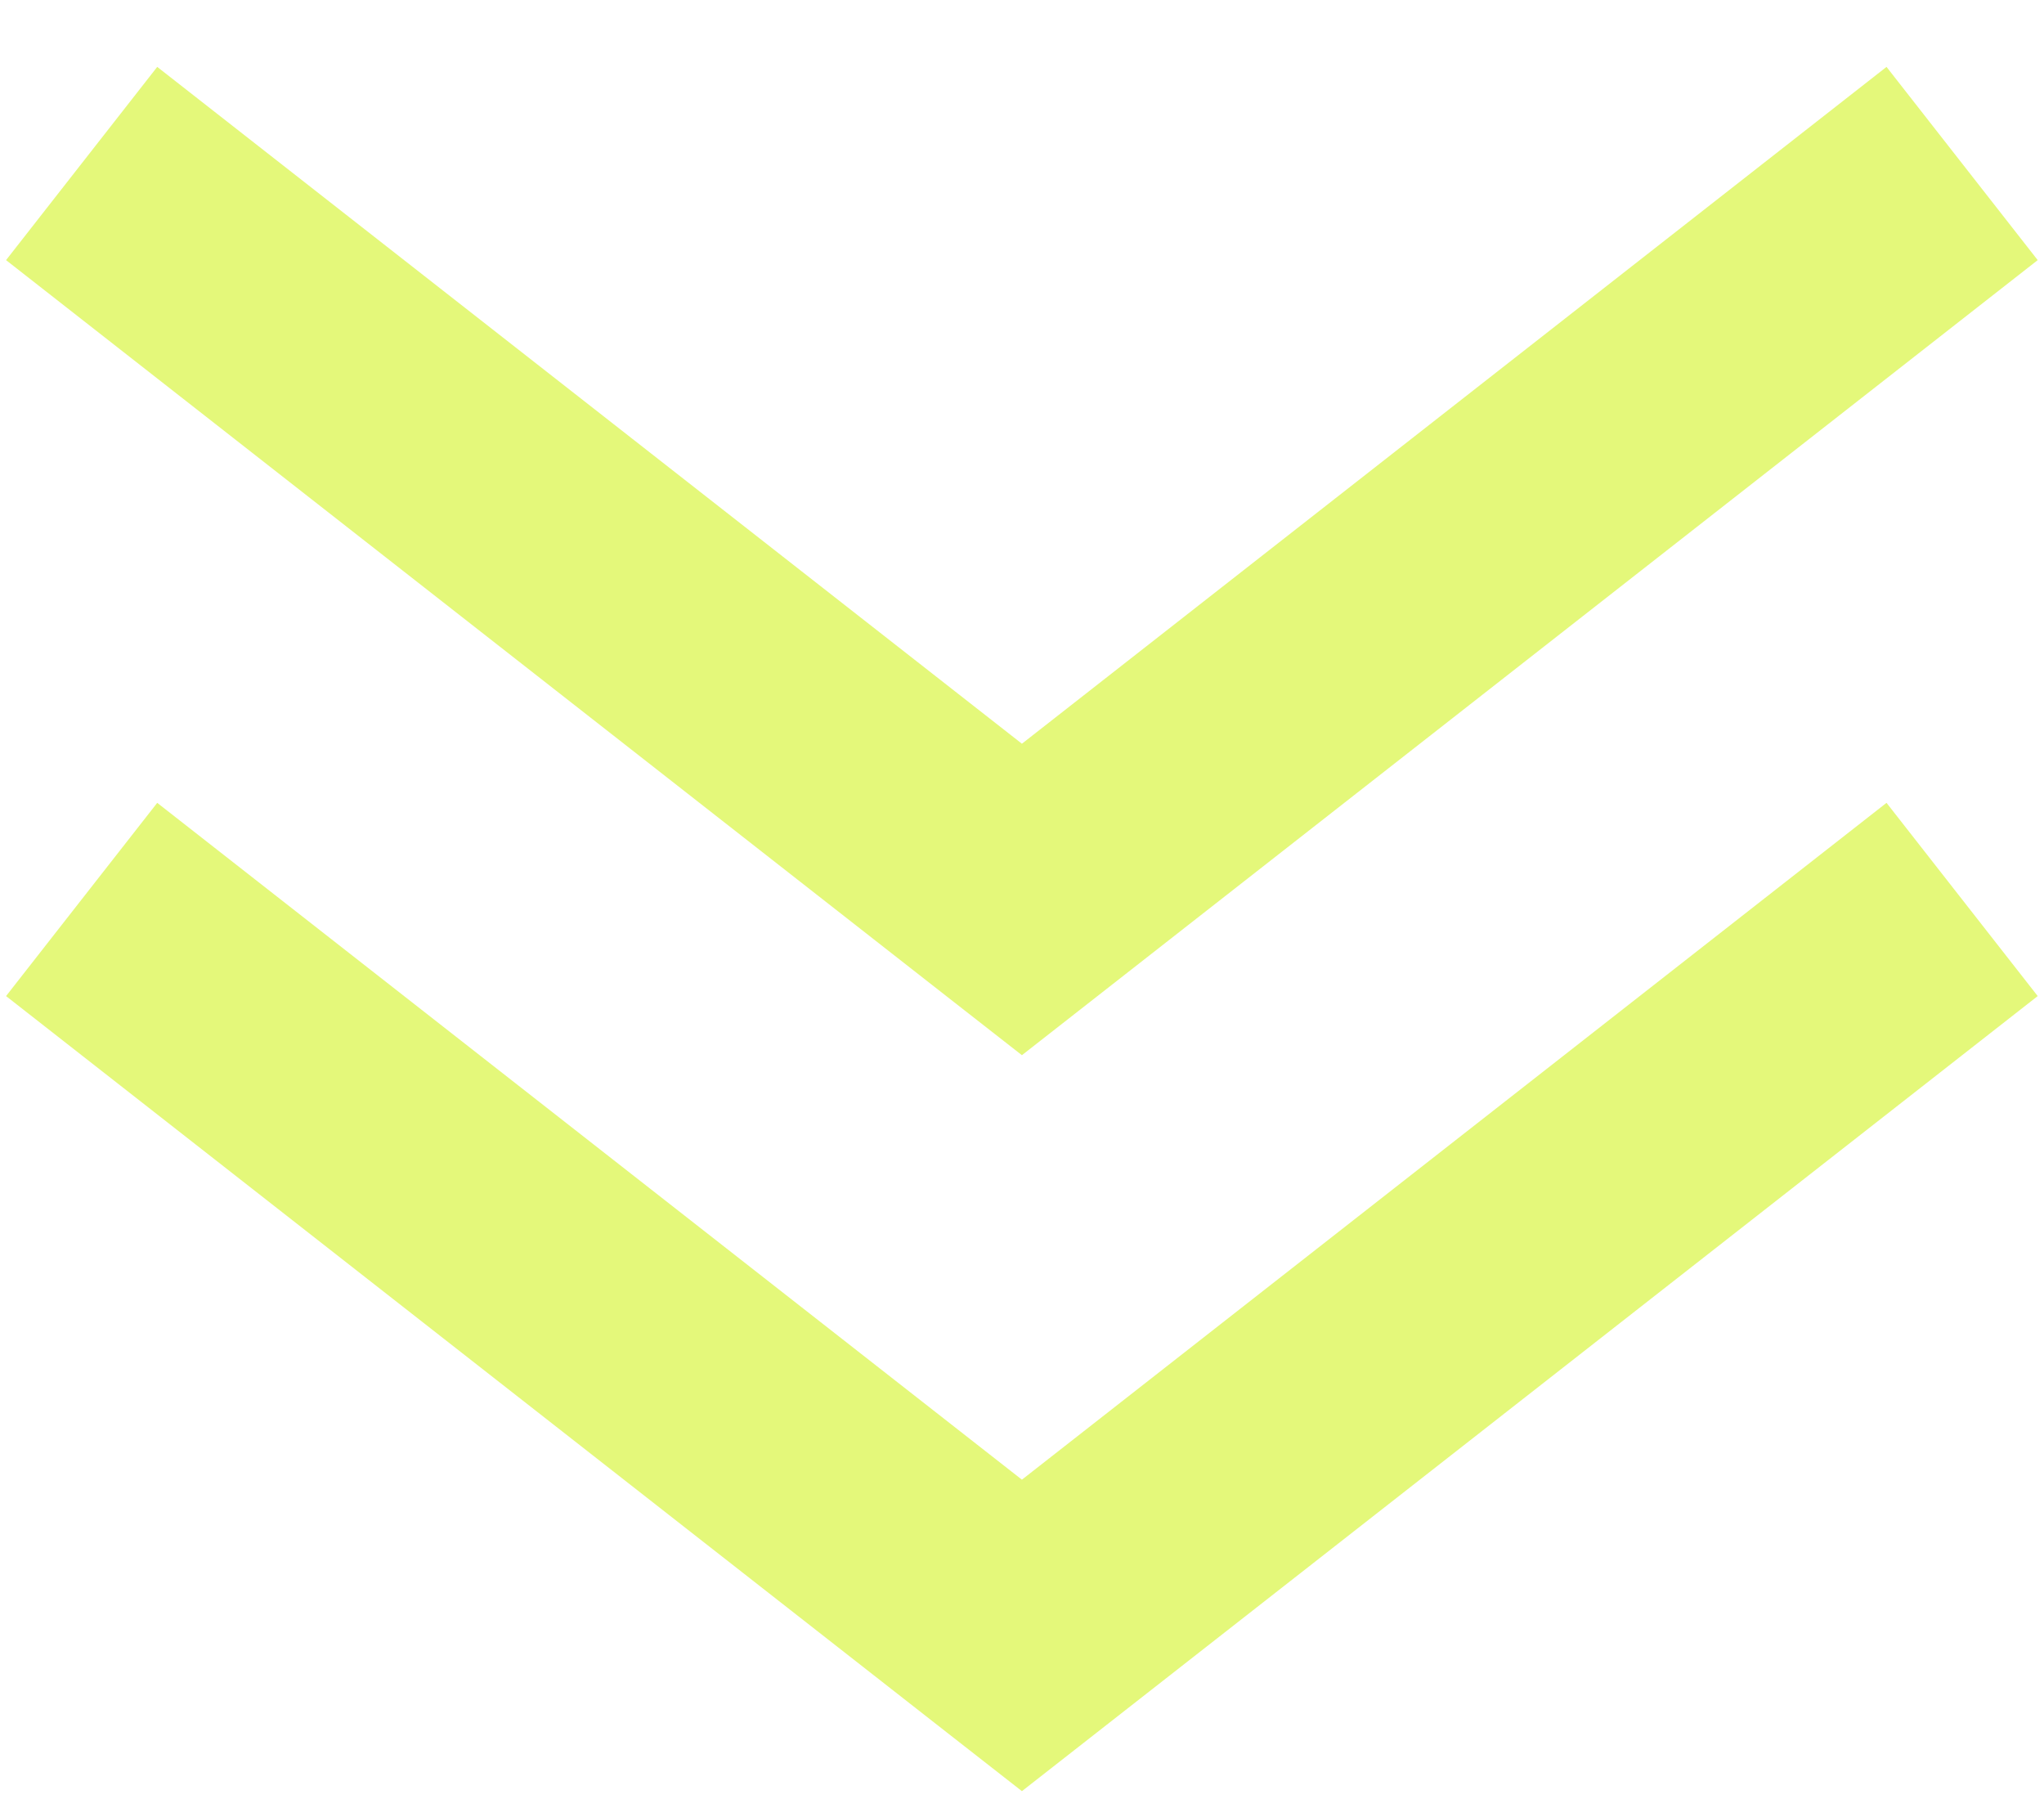
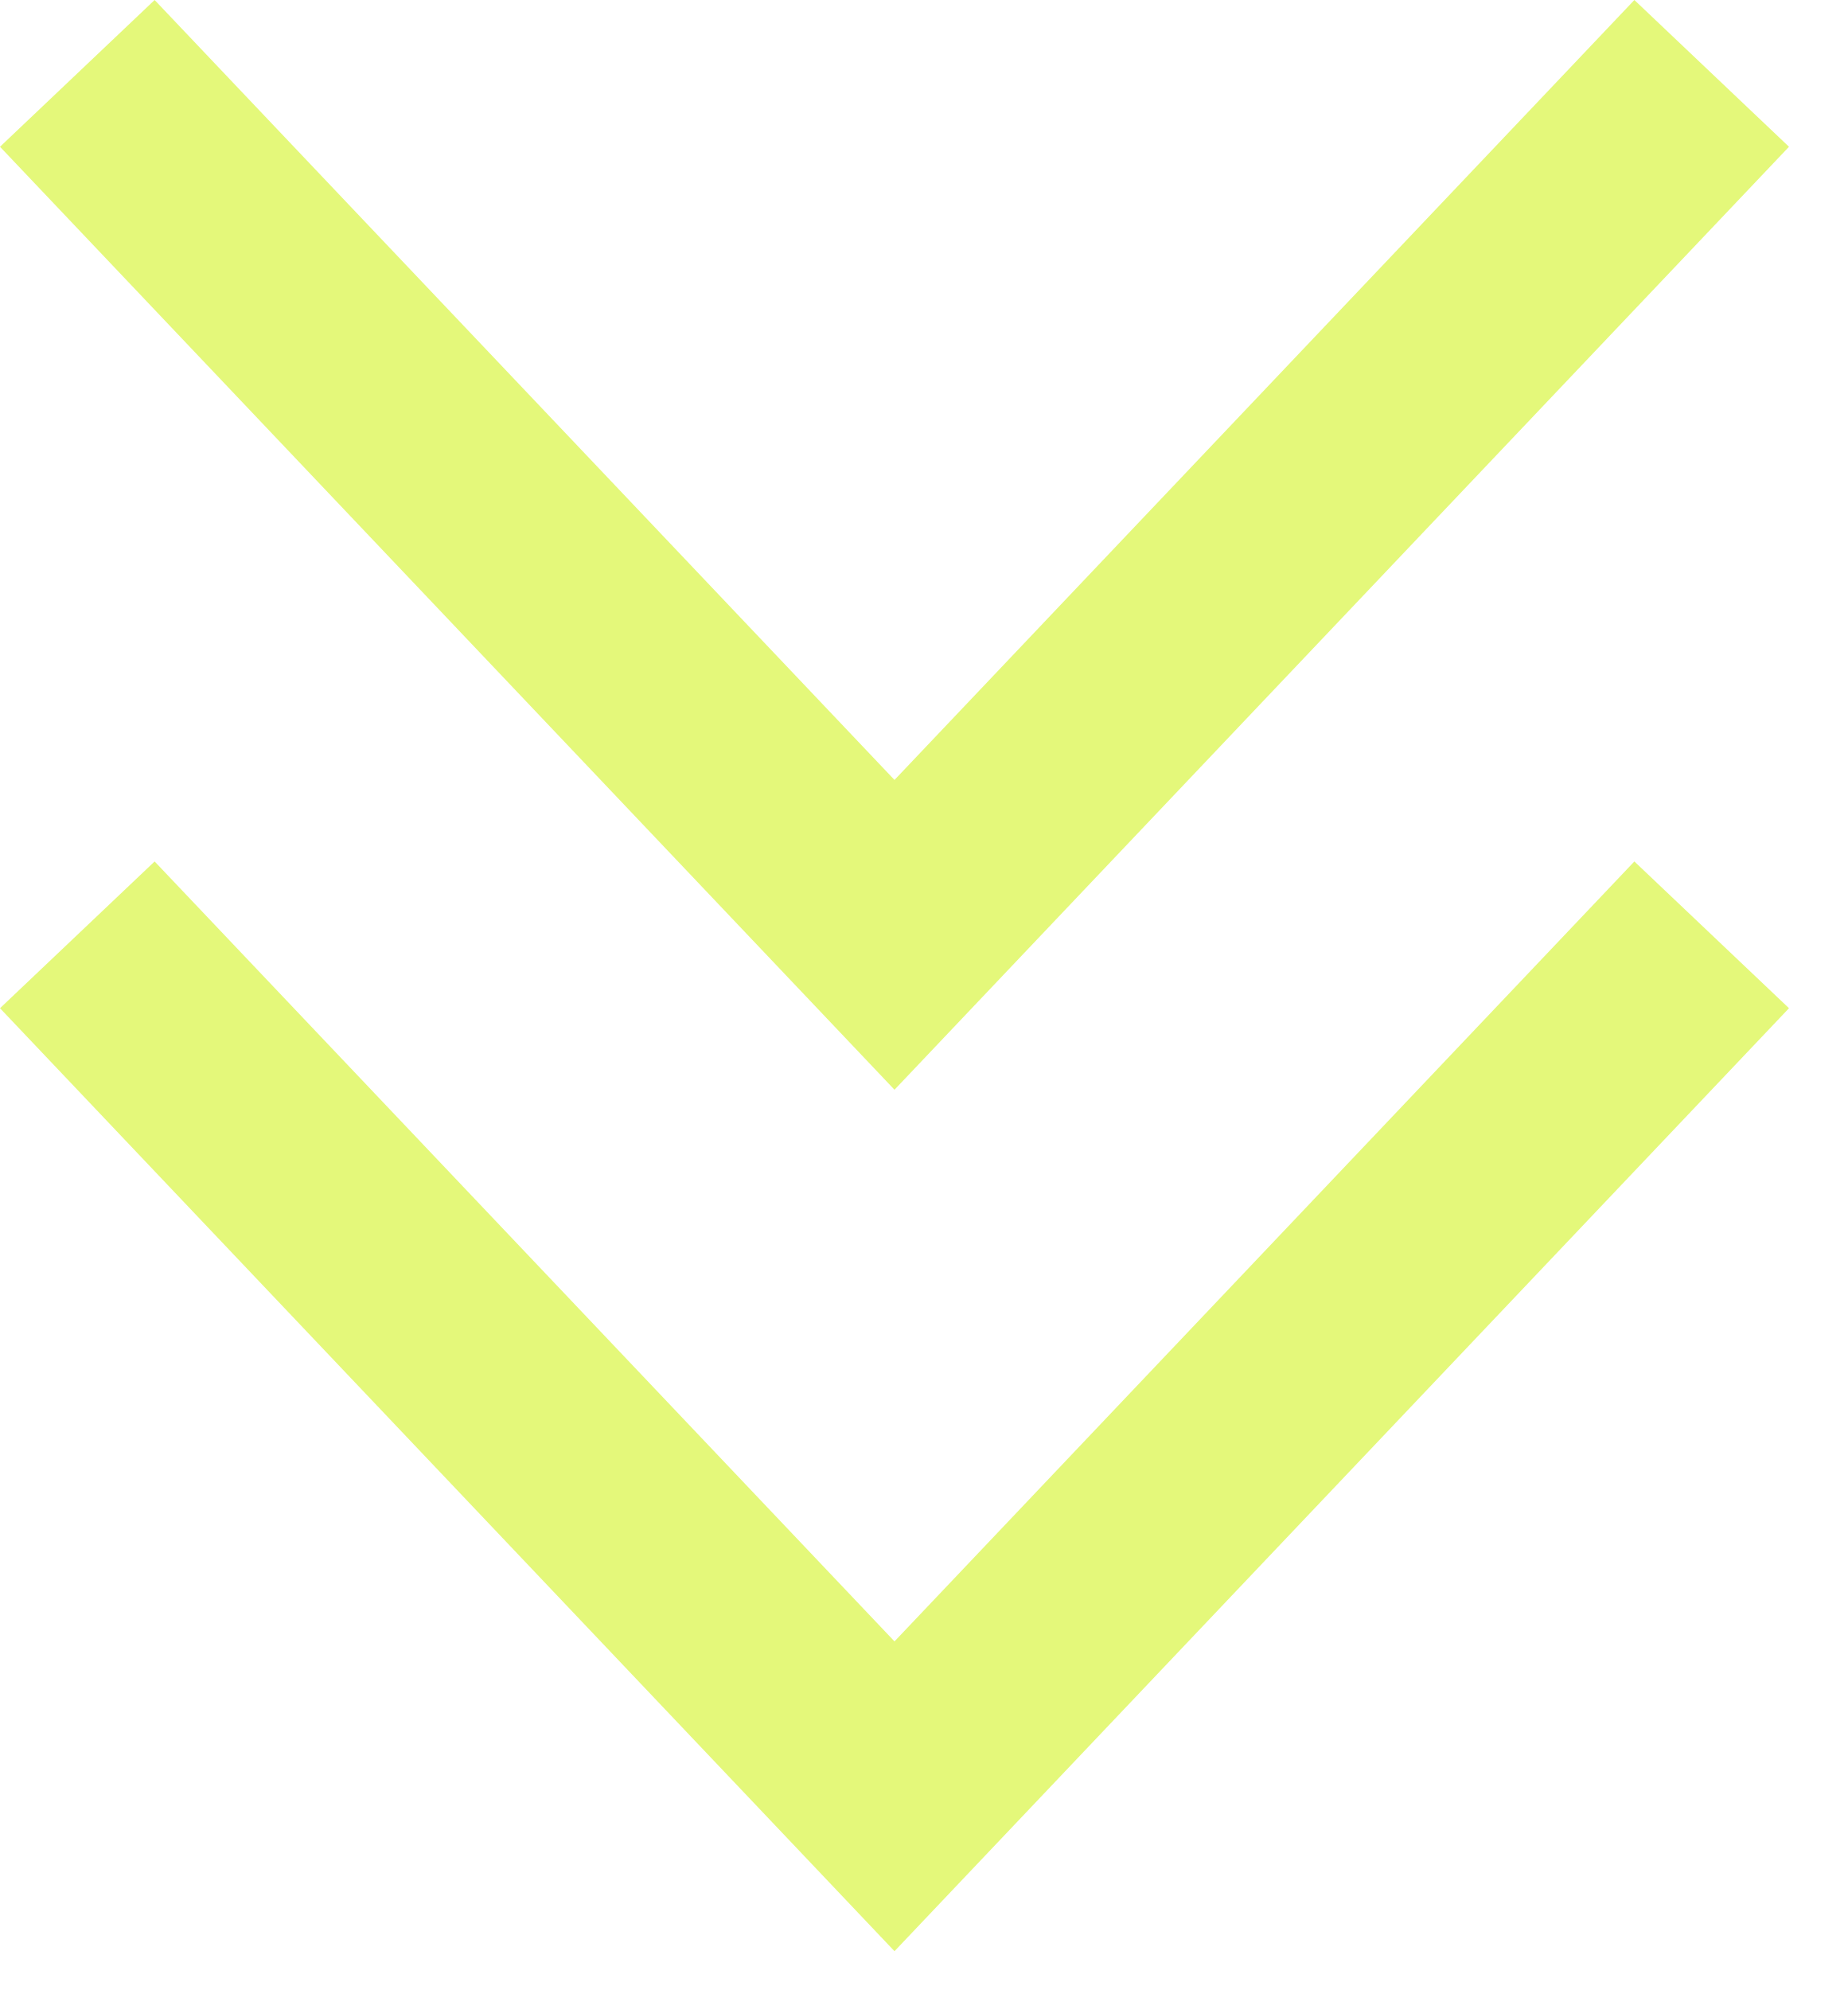
- <svg xmlns="http://www.w3.org/2000/svg" width="25" height="22" viewBox="0 0 25 22" fill="none">
-   <path fill-rule="evenodd" clip-rule="evenodd" d="M11.574 12.181L12.499 12.904L13.423 12.181L24.923 3.181L23.074 0.818L12.499 9.095L1.923 0.818L0.074 3.181L11.574 12.181ZM11.574 21.181L12.499 21.904L13.423 21.181L24.923 12.181L23.074 9.818L12.499 18.095L1.923 9.818L0.074 12.181L11.574 21.181Z" fill="#E4F87A" />
+ <svg xmlns="http://www.w3.org/2000/svg" width="26" height="28" viewBox="0 0 26 28" fill="none">
+   <path fill-rule="evenodd" clip-rule="evenodd" d="M11.5 14.186L12.588 15.333L13.676 14.186L25.176 2.065L23 2.74144e-06L12.588 10.974L2.176 0L0 2.065L11.5 14.186ZM11.5 26.307L12.588 27.454L13.676 26.307L25.176 14.186L23 12.121L12.588 23.095L2.176 12.121L0 14.186L11.5 26.307Z" fill="#E4F87A" />
</svg>
